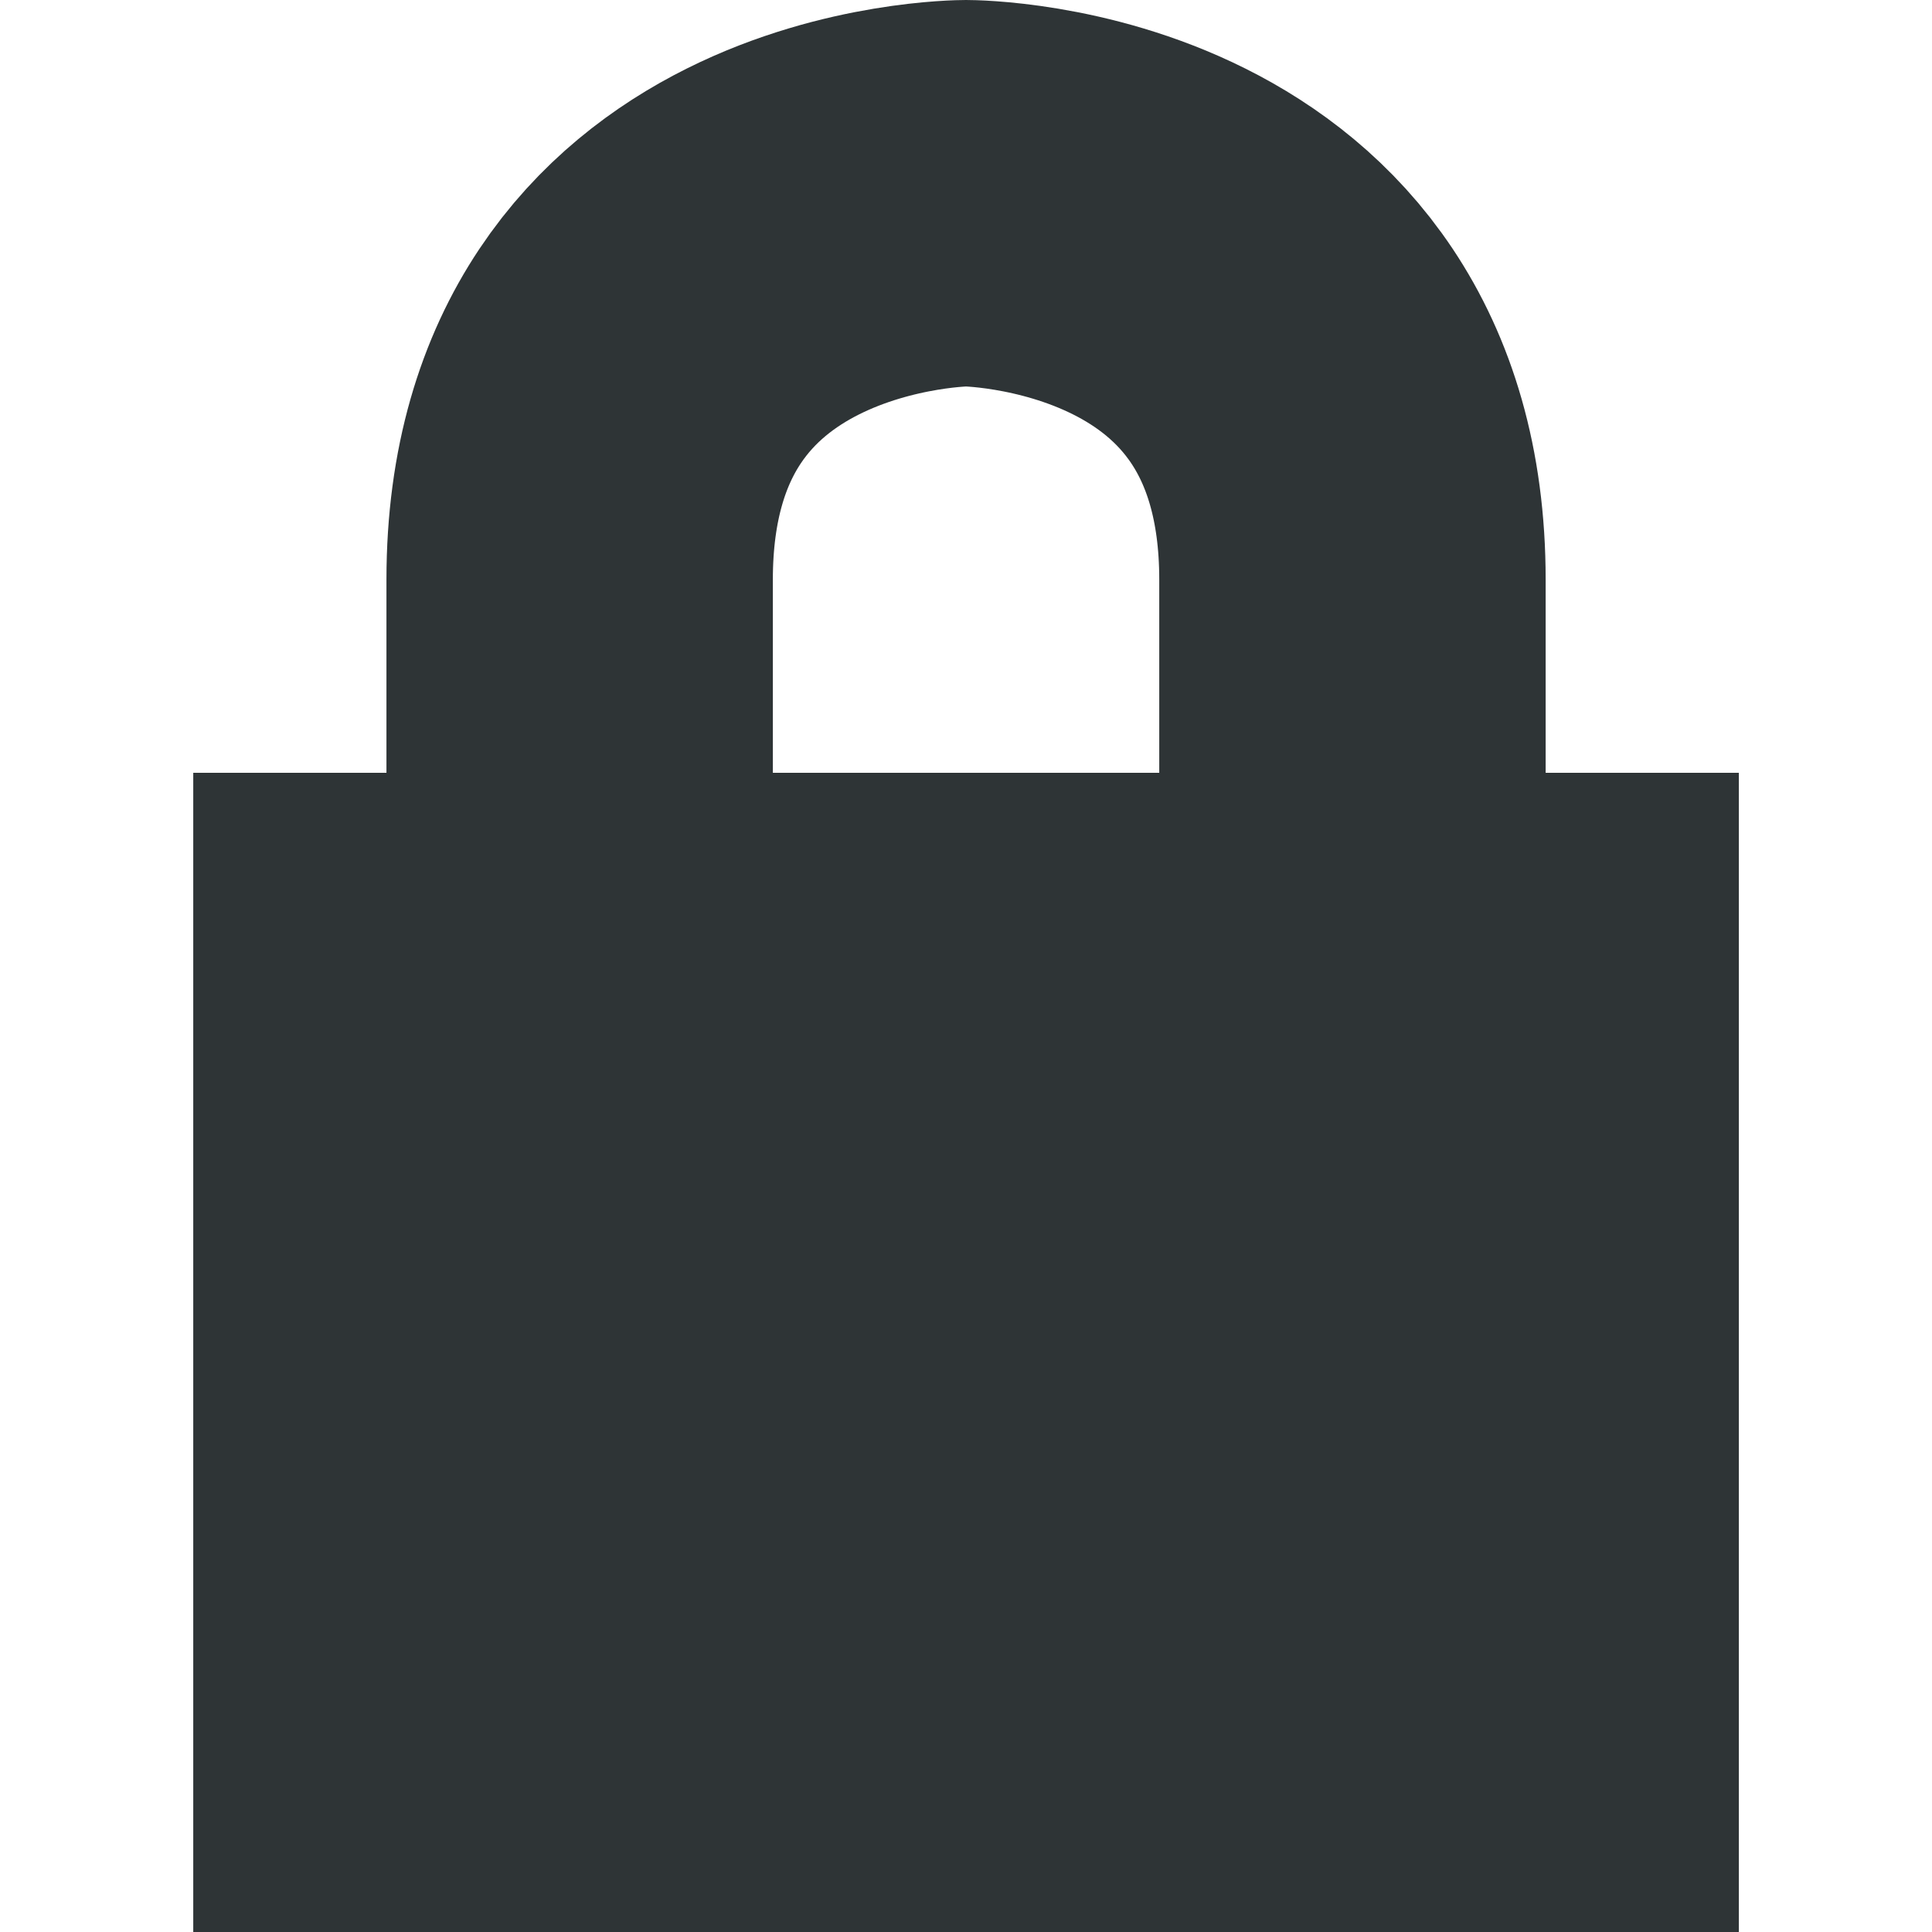
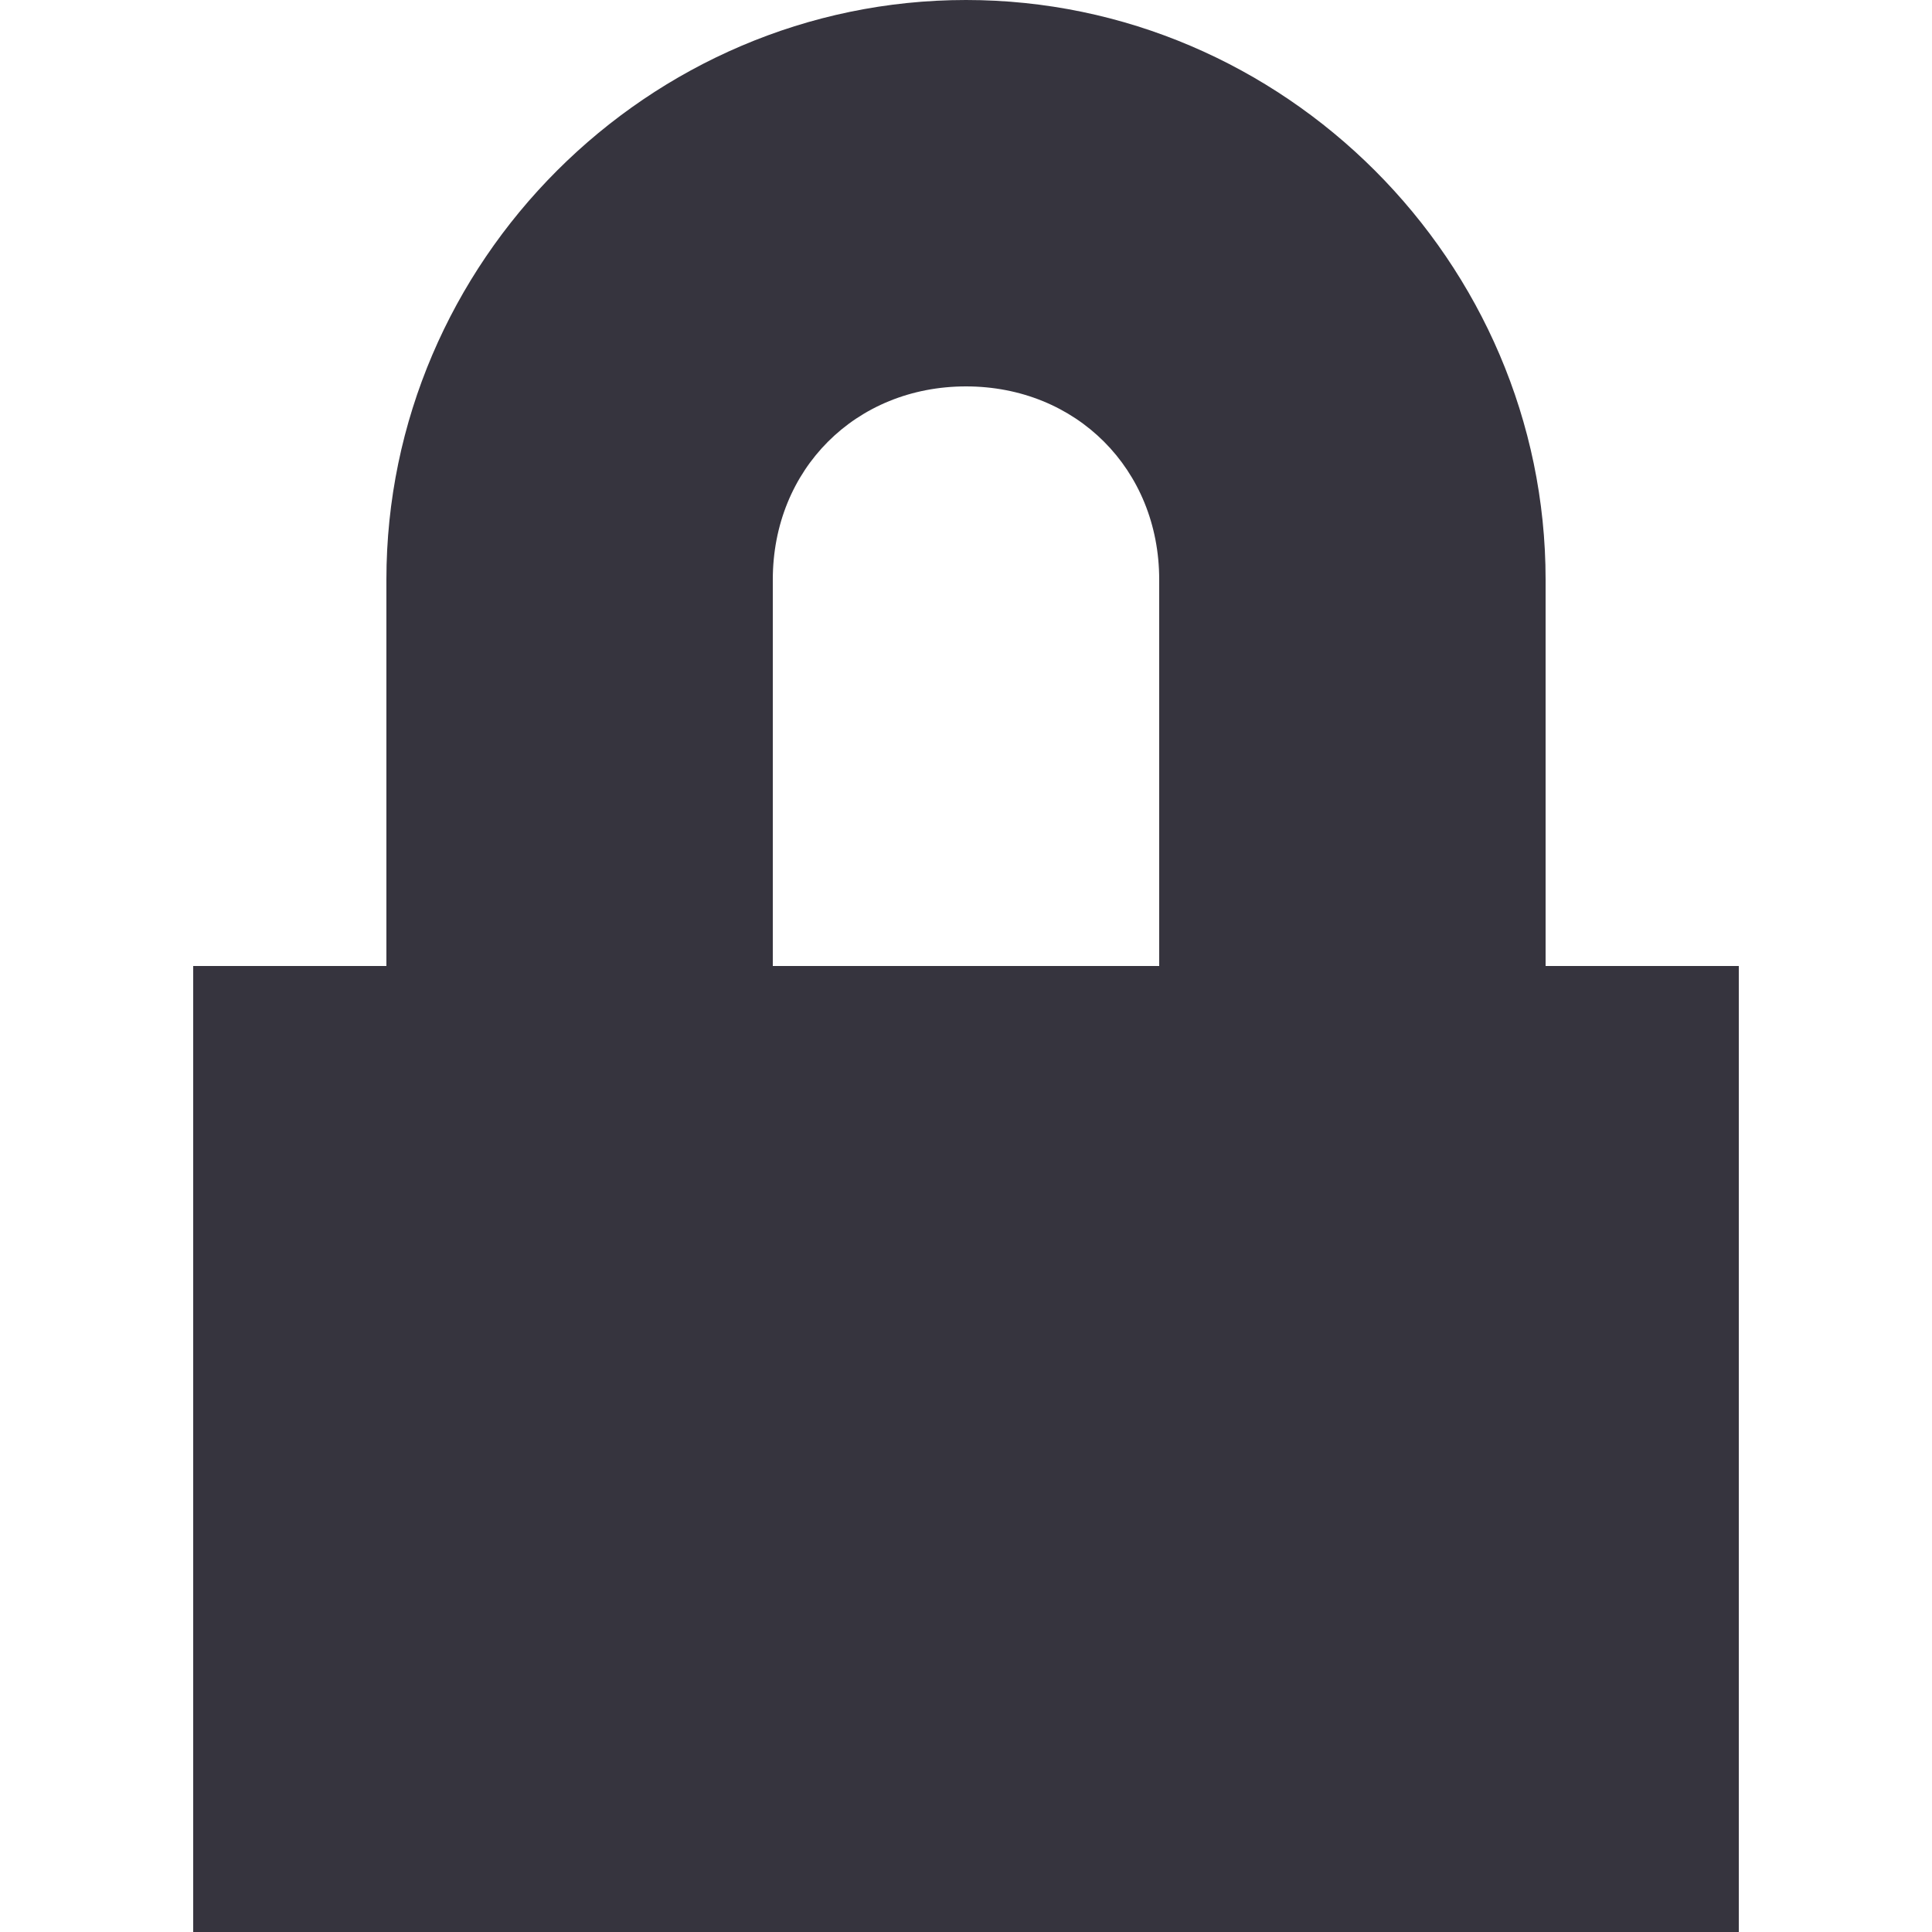
- <svg xmlns="http://www.w3.org/2000/svg" width="10" height="10" viewBox="0 0 10 10" version="1.1" id="svg5">
-   <defs id="defs9" />
-   <g id="g856" transform="translate(12.40027)">
-     <rect ry="0" y="4" x="-11.4" height="6" width="8" id="rect13312" style="color:#bebebe;display:inline;overflow:visible;visibility:visible;fill:#2e3436;fill-opacity:1;fill-rule:nonzero;stroke:none;stroke-width:1;marker:none" />
-     <path style="color:#bebebe;display:inline;overflow:visible;visibility:visible;fill:none;fill-opacity:1;fill-rule:nonzero;stroke:#2e3436;stroke-width:2;stroke-linecap:butt;stroke-linejoin:miter;stroke-miterlimit:4;stroke-dasharray:none;stroke-dashoffset:0;stroke-opacity:1;marker:none" d="M -9.4,6 V 3 c 2.5e-4,-2 2,-2 2,-2 0,0 2,0 2,2 v 3" id="path13000" />
-   </g>
+ <svg xmlns="http://www.w3.org/2000/svg" width="10" height="10">
+   <path style="fill:#36343e;" d="M5 0C3.355 0 2 1.355 2 3v2H1v5h8V5H8V3c0-1.645-1.355-3-3-3zm0 2c.571 0 1 .429 1 1v2H4V3c0-.571.429-1 1-1z" />
</svg>
